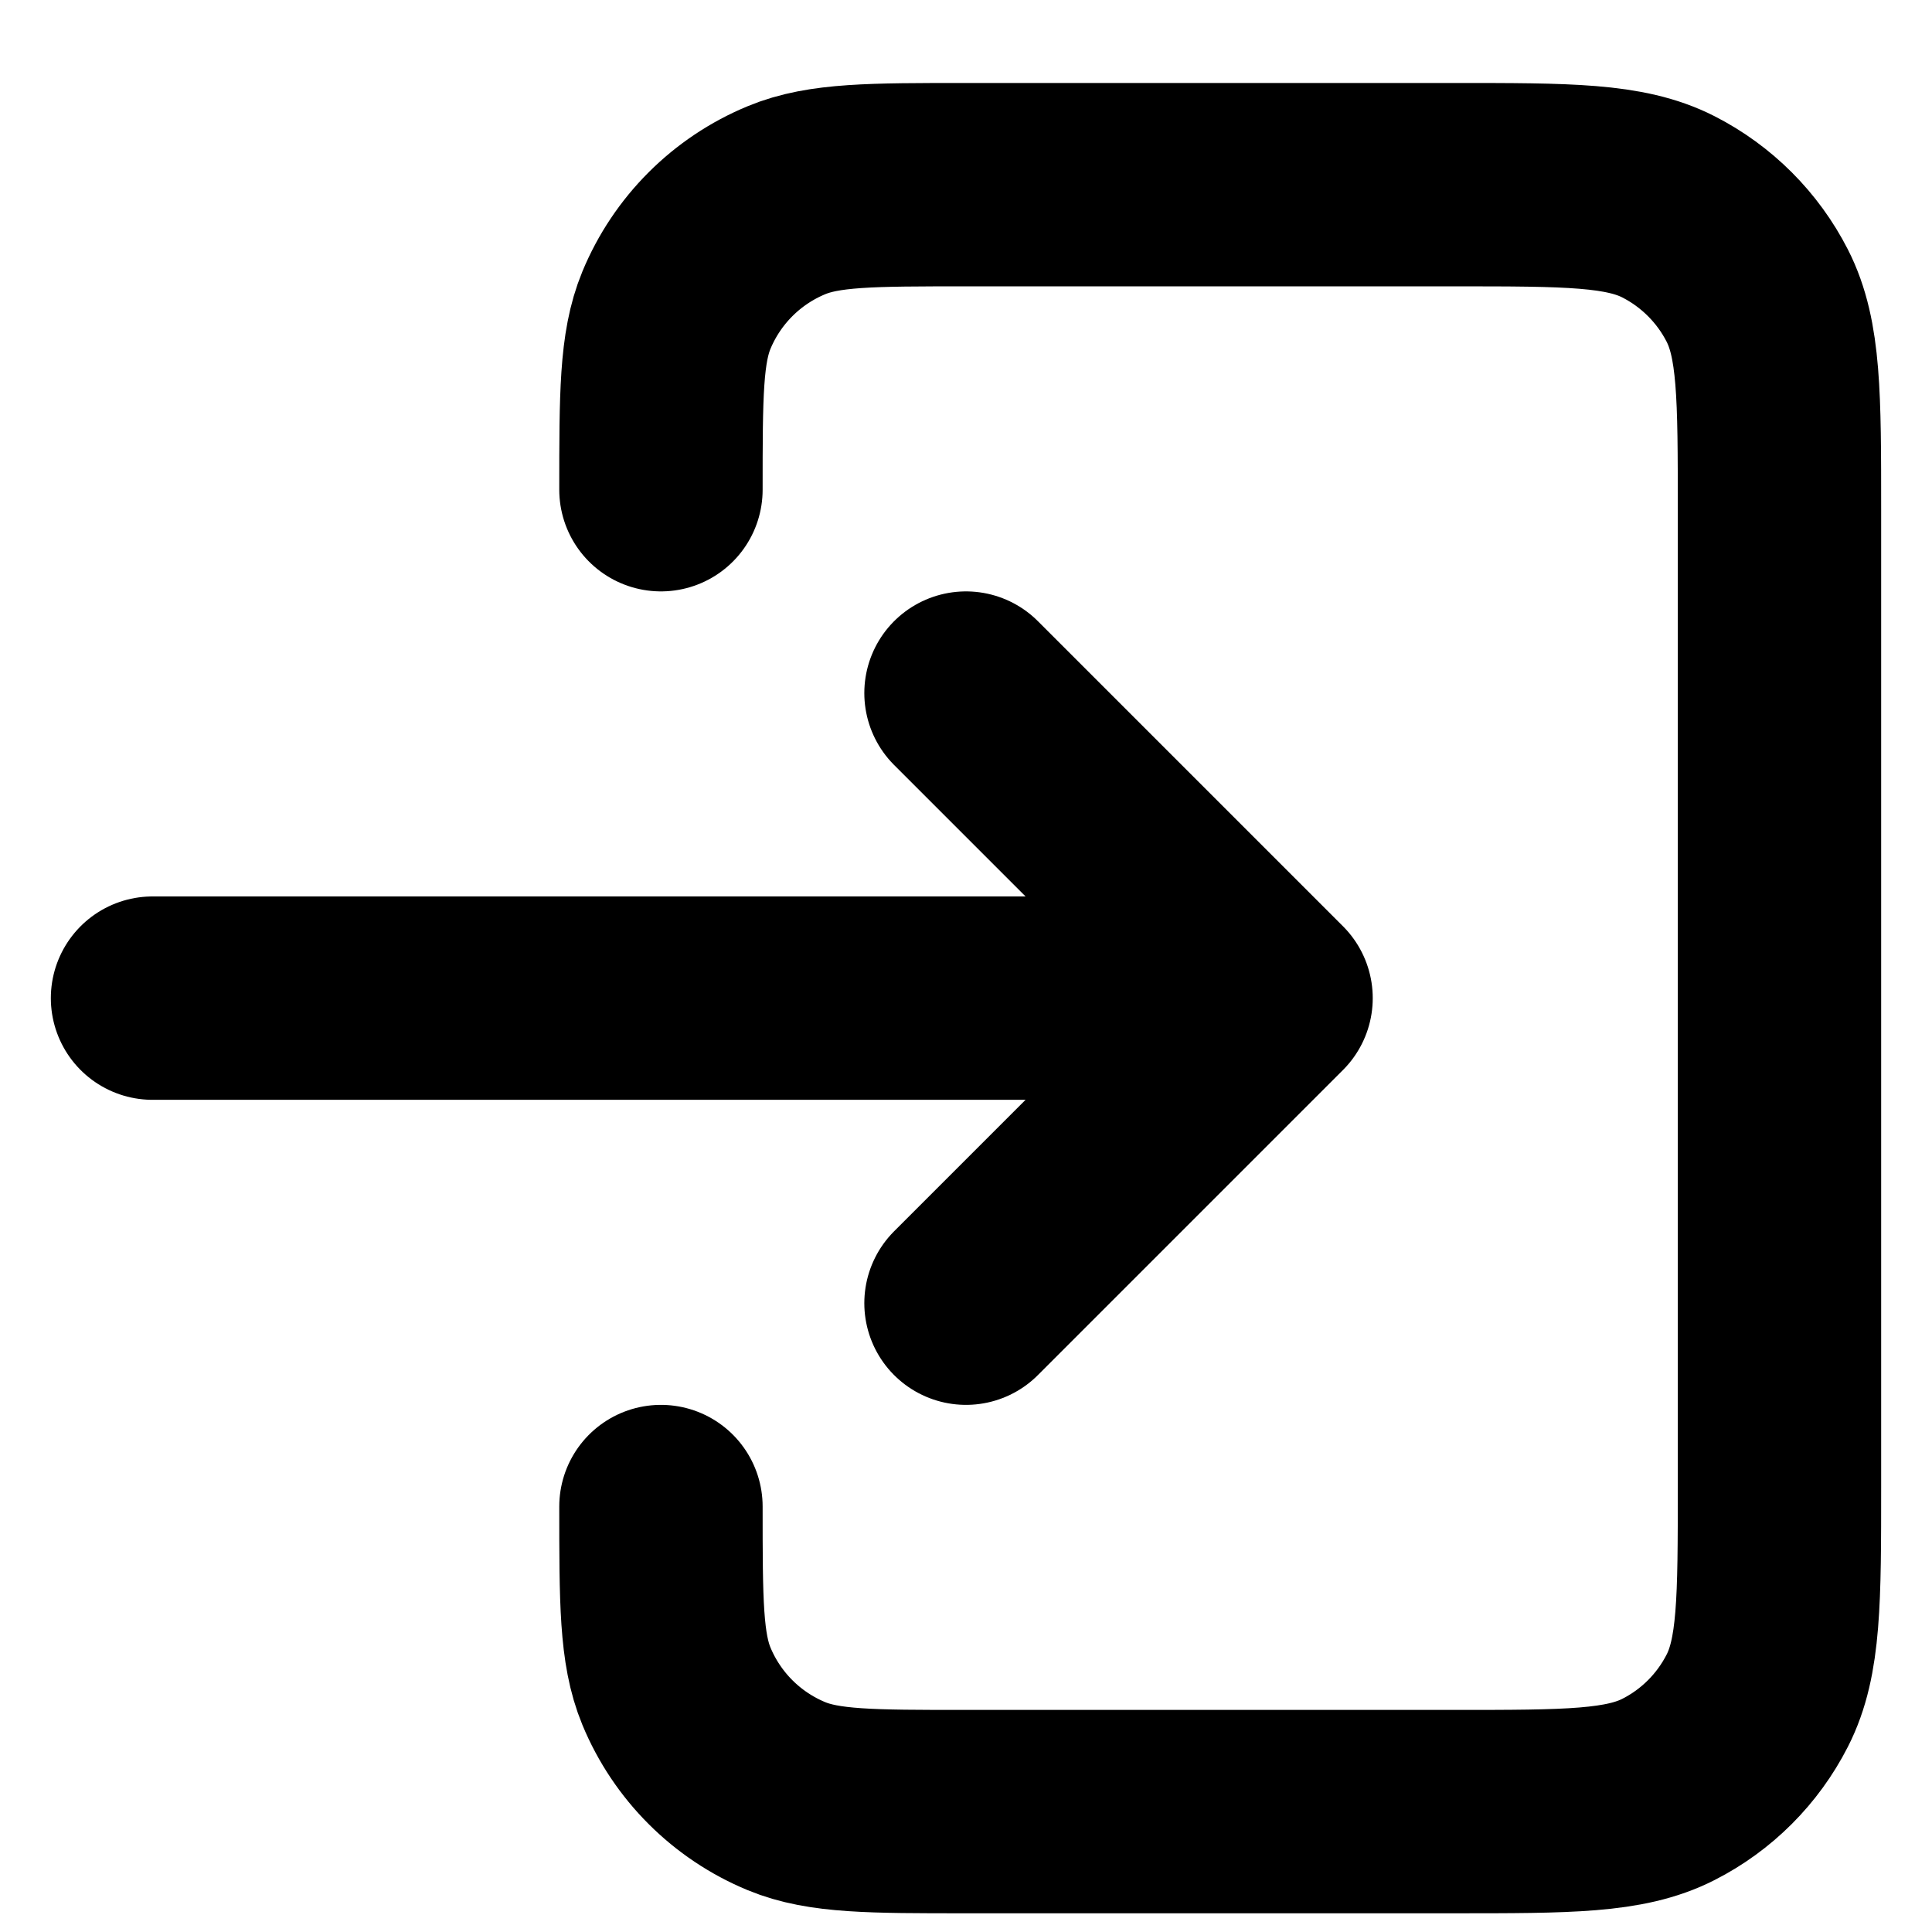
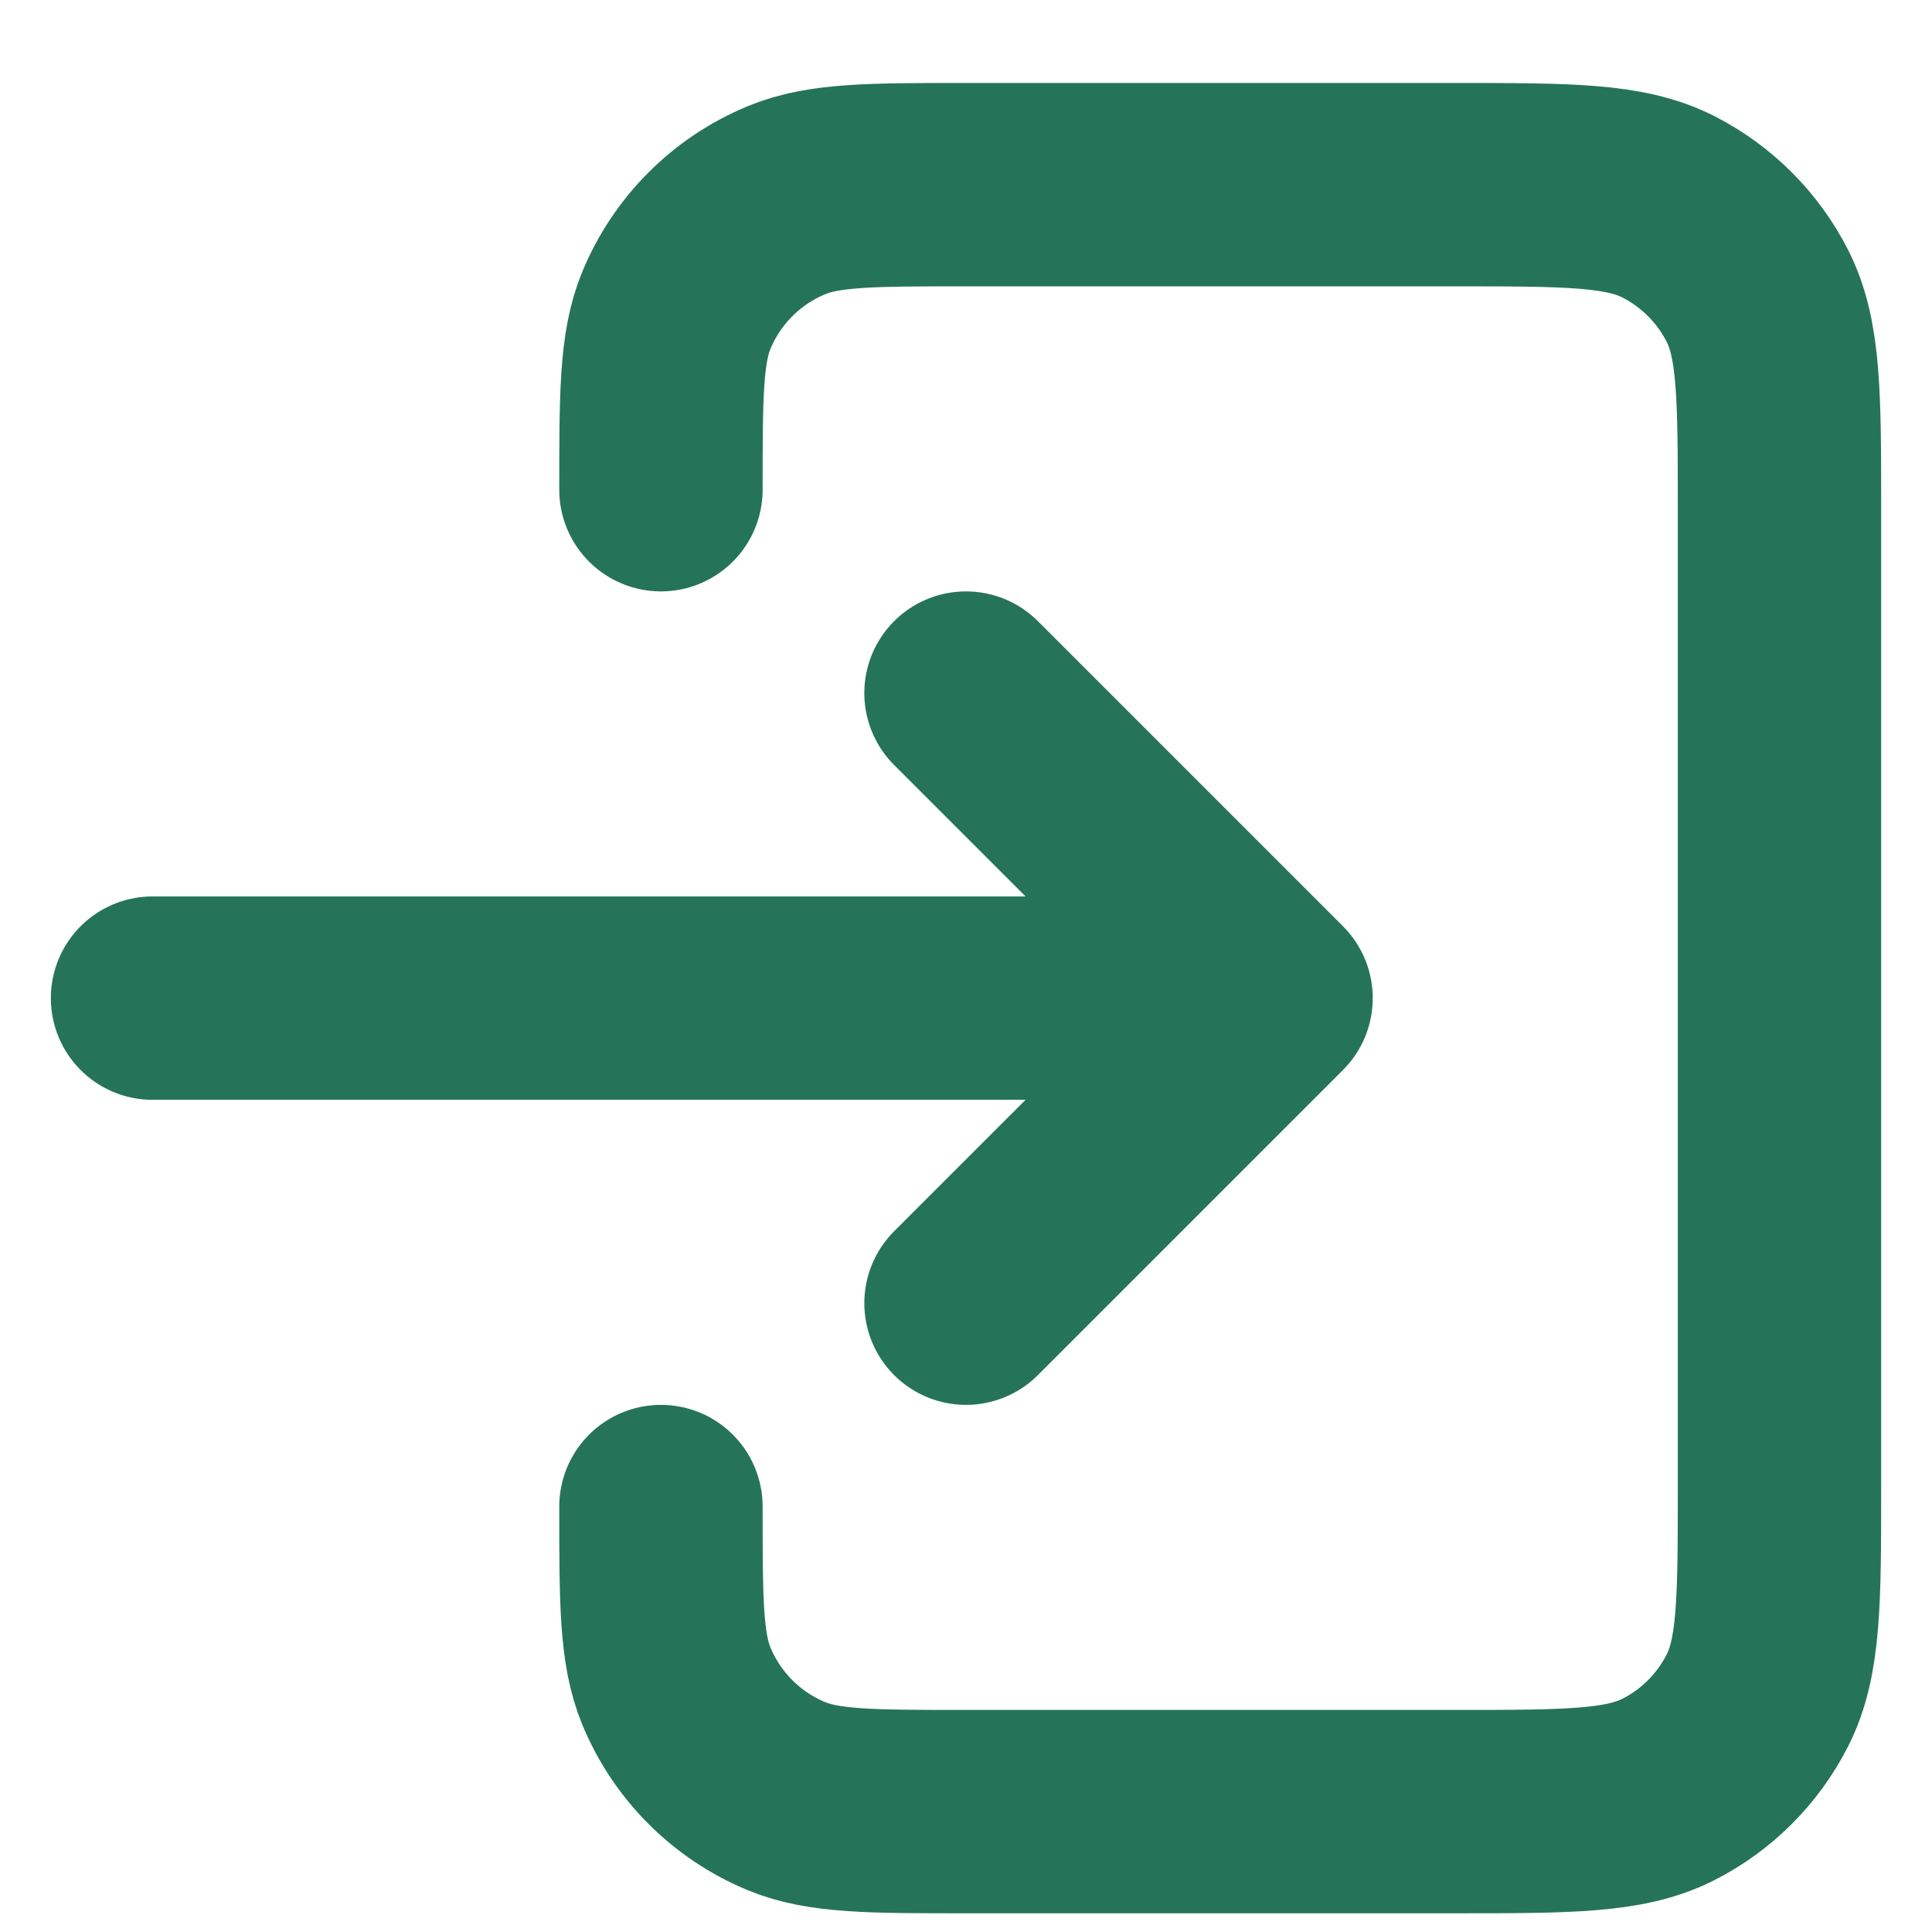
<svg xmlns="http://www.w3.org/2000/svg" width="19" height="19" viewBox="0 0 19 19" fill="none">
-   <path d="M9.5 12.816L12.5 9.816M12.5 9.816L9.5 6.816M12.5 9.816L1.5 9.816M6.5 14.816C6.5 15.748 6.5 16.214 6.652 16.582C6.855 17.072 7.244 17.461 7.734 17.664C8.102 17.816 8.568 17.816 9.5 17.816H14.3C15.42 17.816 15.98 17.816 16.408 17.598C16.784 17.407 17.09 17.101 17.282 16.724C17.5 16.297 17.5 15.736 17.5 14.616V5.016C17.5 3.896 17.5 3.336 17.282 2.908C17.09 2.532 16.784 2.226 16.408 2.034C15.98 1.816 15.42 1.816 14.3 1.816H9.5C8.568 1.816 8.102 1.816 7.734 1.969C7.244 2.172 6.855 2.561 6.652 3.051C6.5 3.419 6.5 3.885 6.5 4.816" stroke="black" stroke-width="2" stroke-linecap="round" stroke-linejoin="round" />
+   <path d="M9.5 12.816L12.5 9.816M12.5 9.816L9.5 6.816M12.5 9.816L1.5 9.816M6.5 14.816C6.5 15.748 6.5 16.214 6.652 16.582C6.855 17.072 7.244 17.461 7.734 17.664C8.102 17.816 8.568 17.816 9.5 17.816H14.3C15.42 17.816 15.98 17.816 16.408 17.598C16.784 17.407 17.09 17.101 17.282 16.724C17.5 16.297 17.5 15.736 17.5 14.616V5.016C17.5 3.896 17.5 3.336 17.282 2.908C17.09 2.532 16.784 2.226 16.408 2.034C15.98 1.816 15.42 1.816 14.3 1.816H9.5C8.568 1.816 8.102 1.816 7.734 1.969C7.244 2.172 6.855 2.561 6.652 3.051C6.5 3.419 6.5 3.885 6.5 4.816" stroke="#25745A" stroke-width="2" stroke-linecap="round" stroke-linejoin="round" />
</svg>
